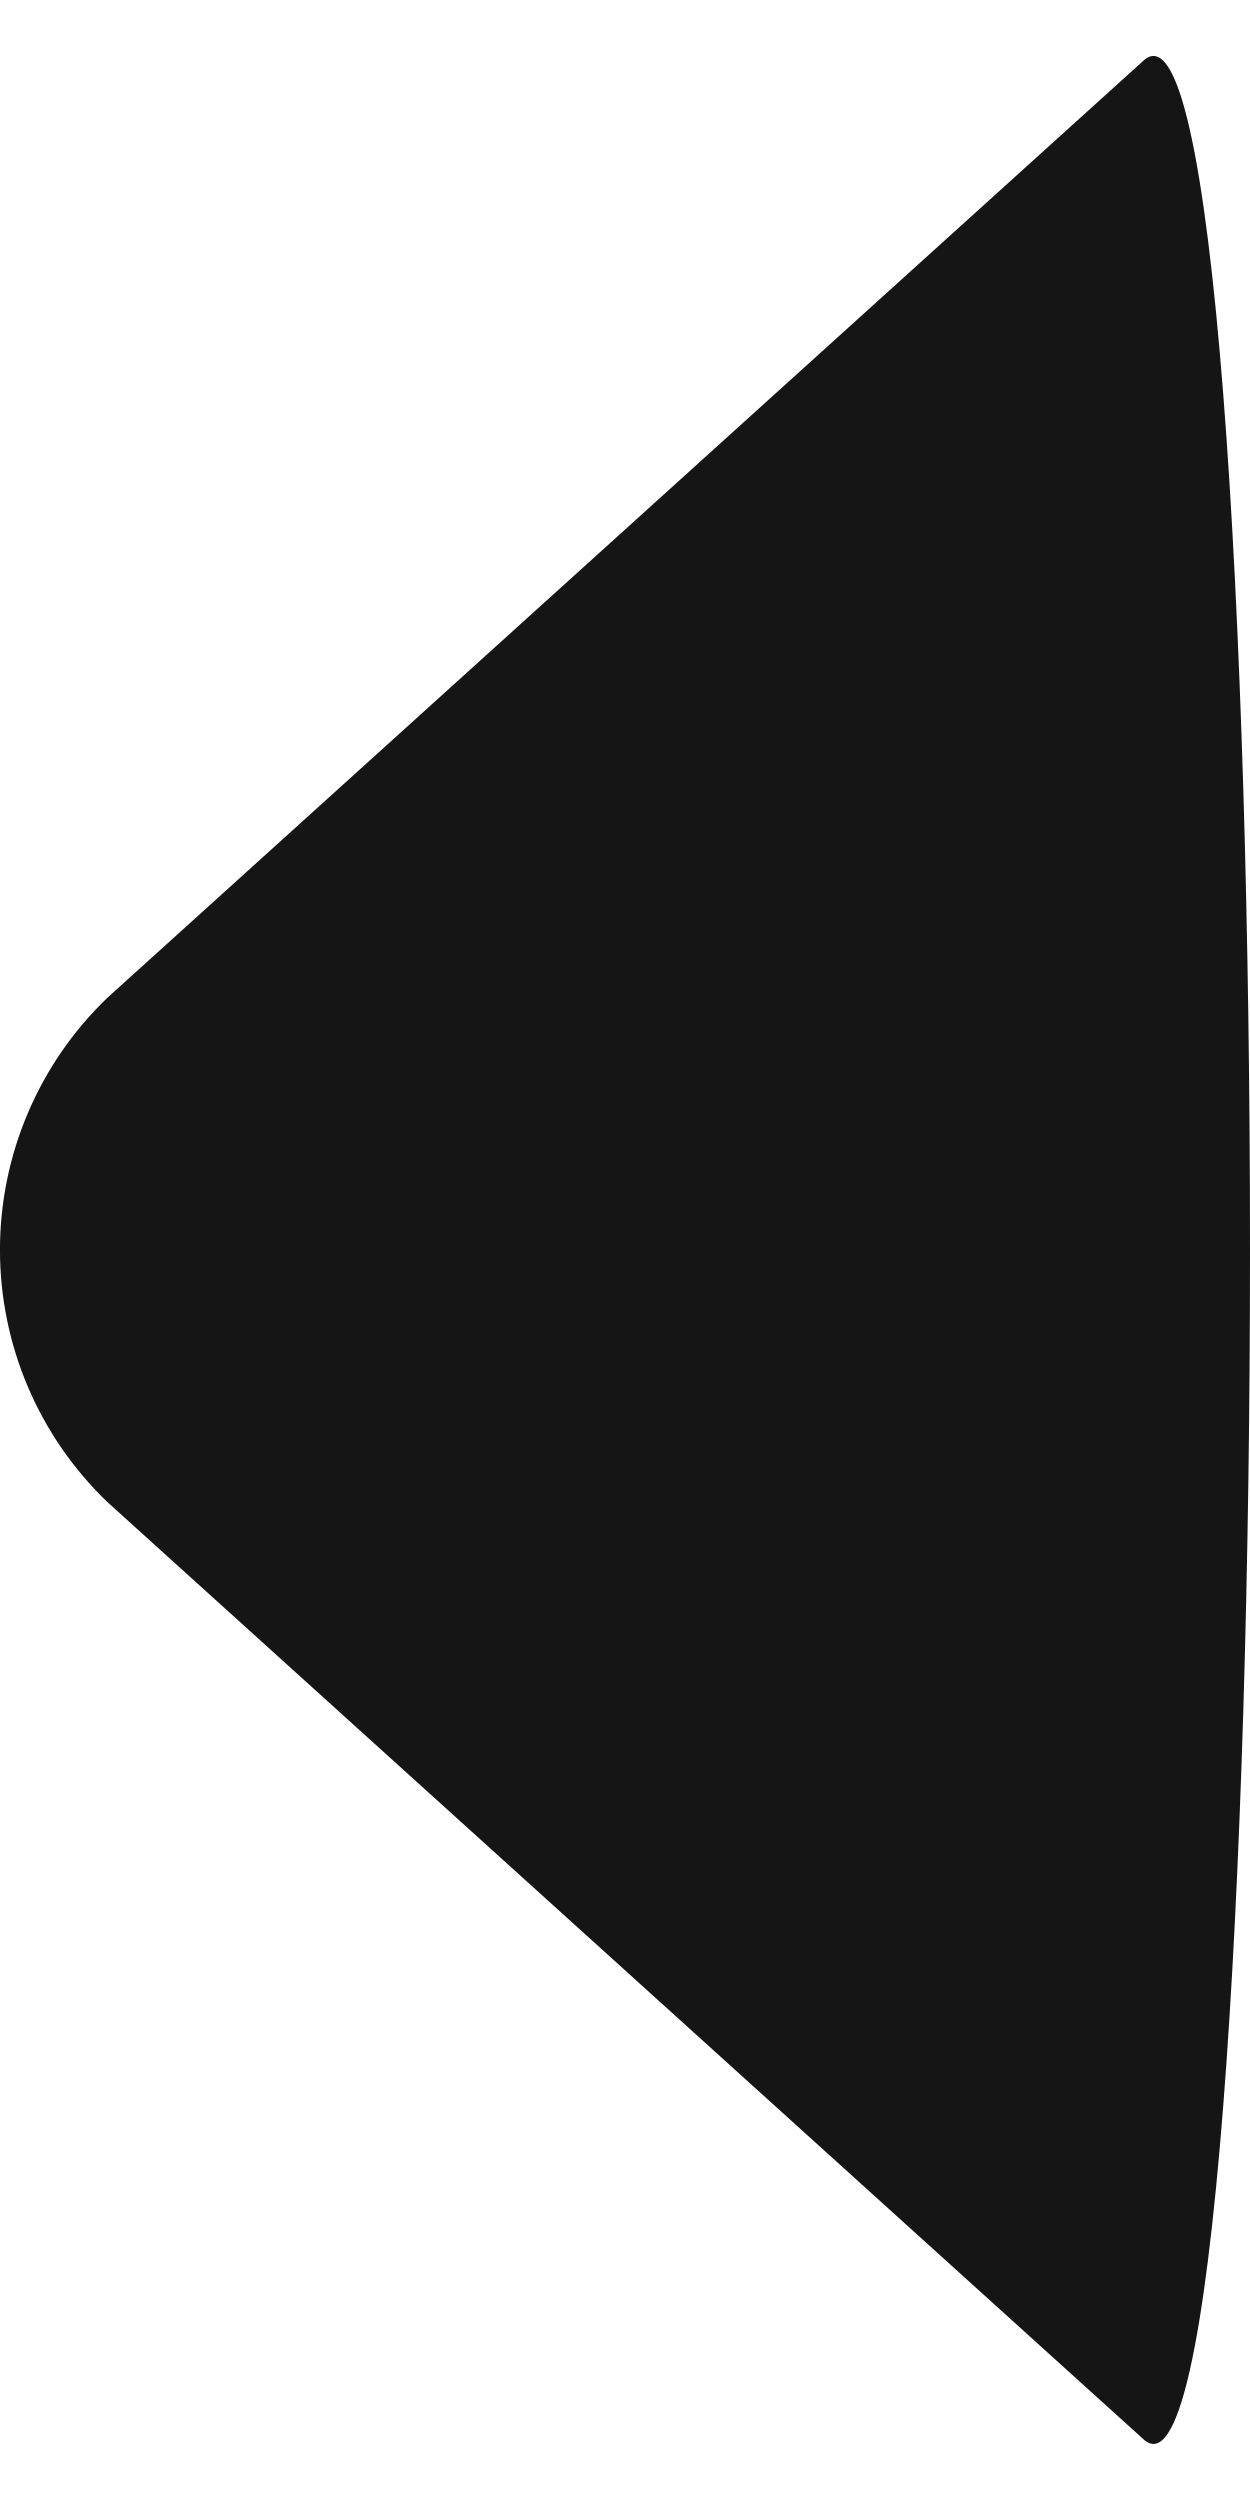
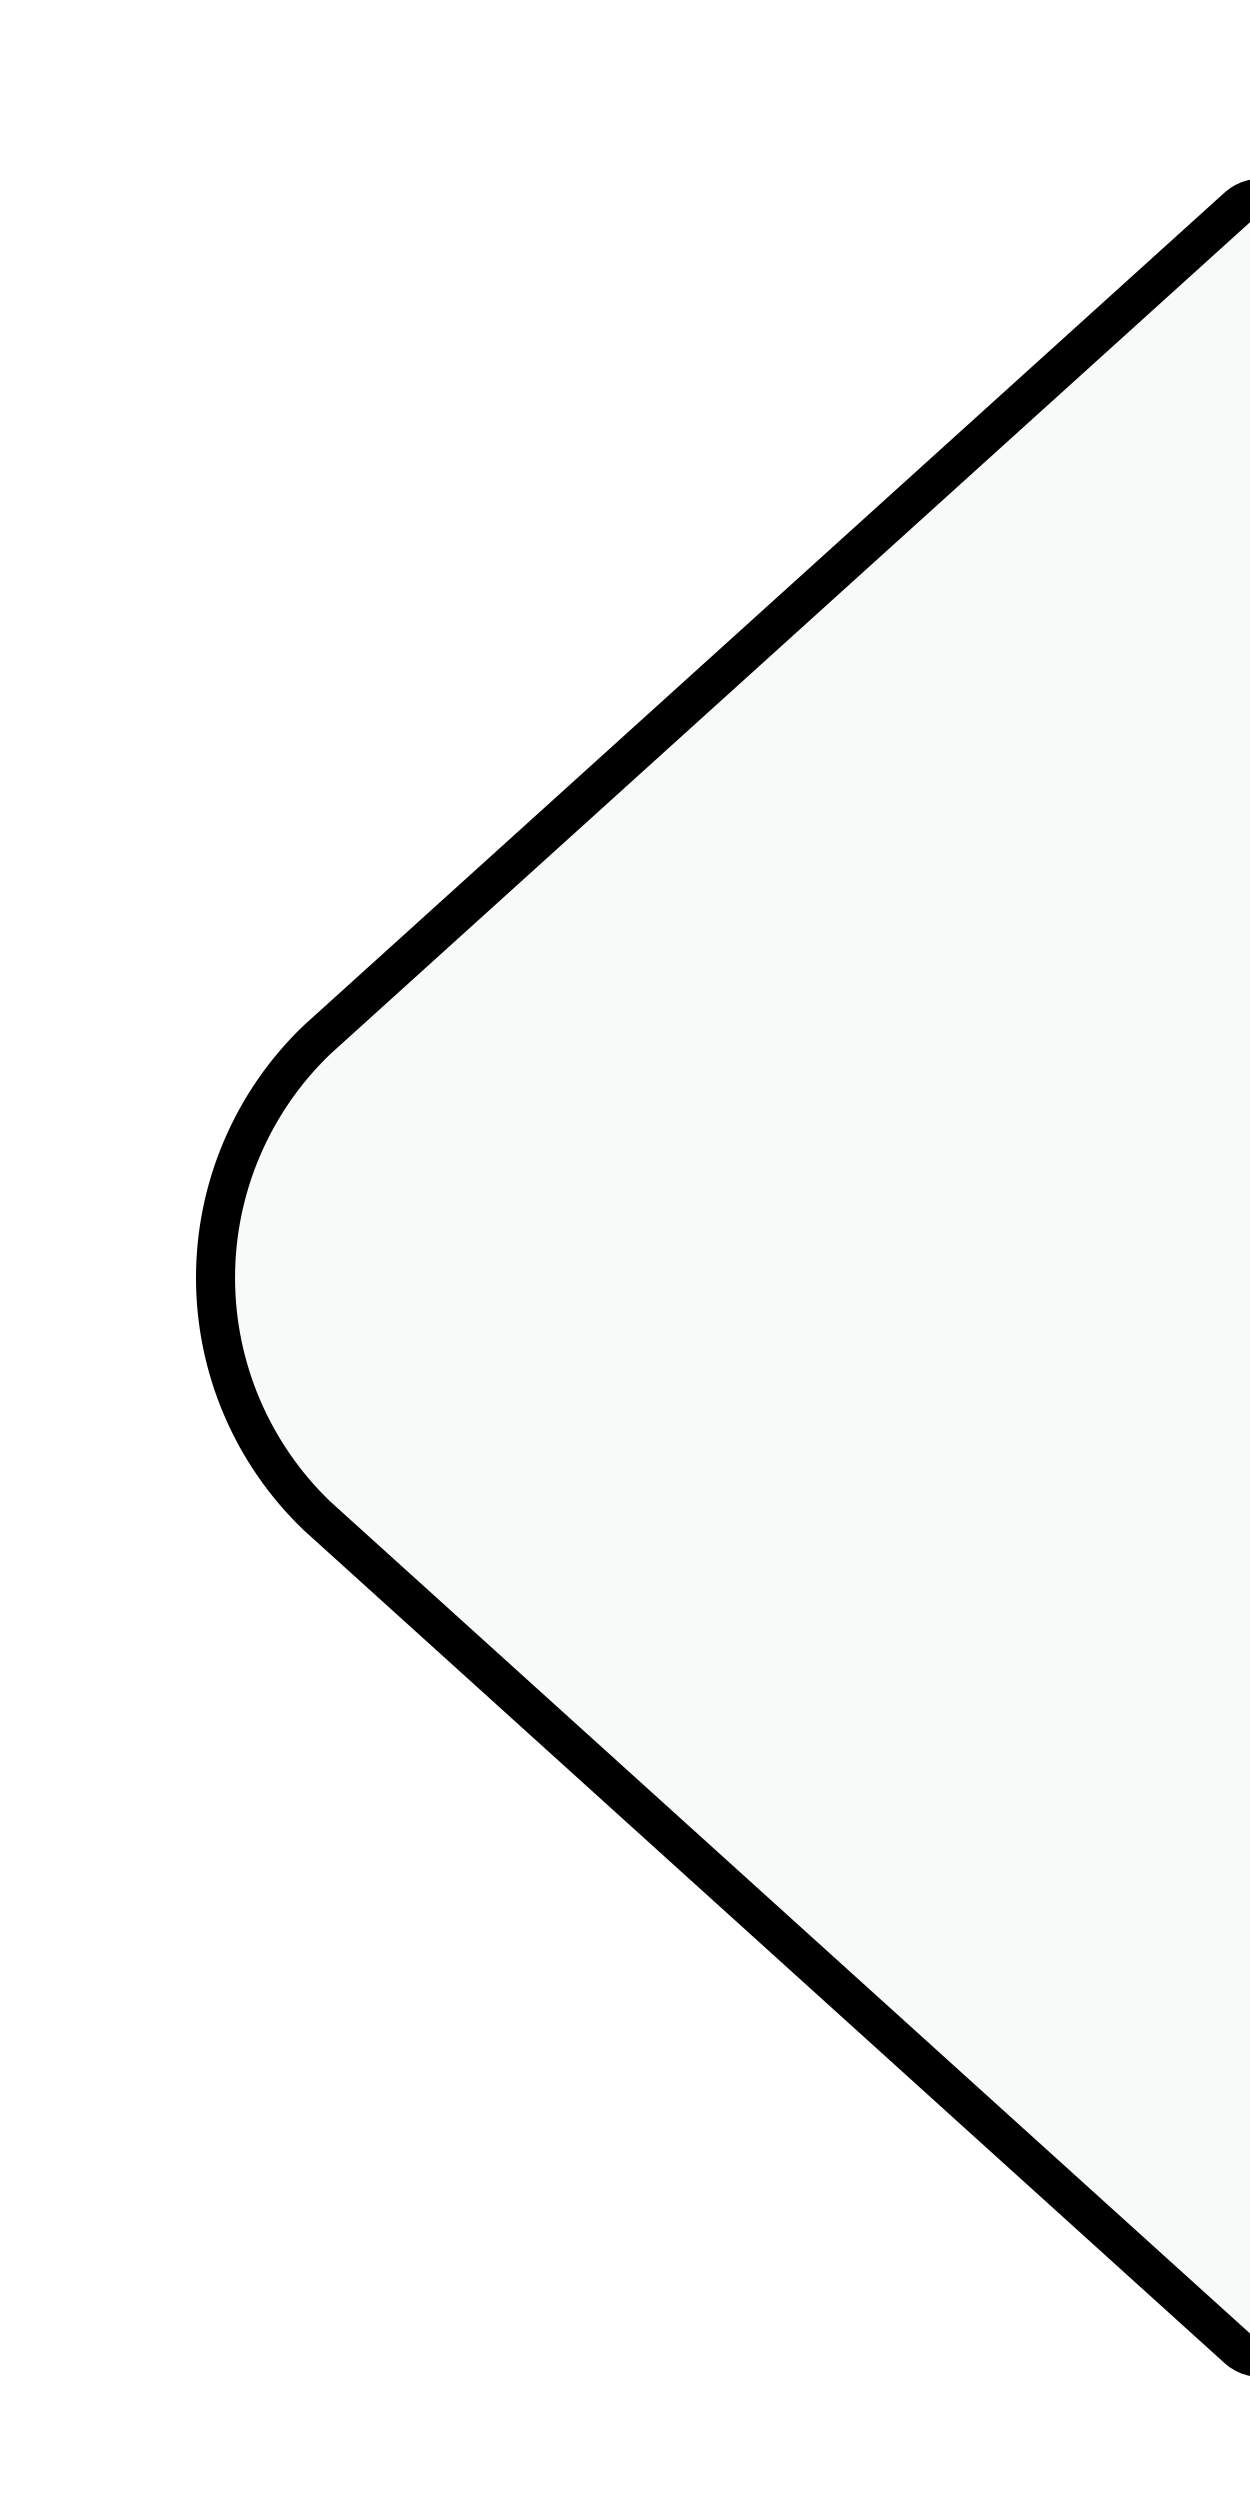
- <svg xmlns="http://www.w3.org/2000/svg" width="16" height="32" viewBox="0 0.717 16 30.566" fill="#151515">
-   <svg width="16" height="32" viewBox="3.009 2.757 14.203 27.134">
+ <svg xmlns="http://www.w3.org/2000/svg" width="16" height="32" viewBox="0 0.717 16 30.50" fill="#f8fafa" stroke="#000000">
+   <svg width="16" height="32" viewBox="3 2.757 14.203 27.134">
    <path paint-order="stroke fill markers" fill-rule="evenodd" d="M15.994 2.817L4.227 13.46a3.973 3.973 0 0 0 0 5.726L15.994 29.83c1.624 1.582 1.624-28.594 0-27.013" />
  </svg>
</svg>
